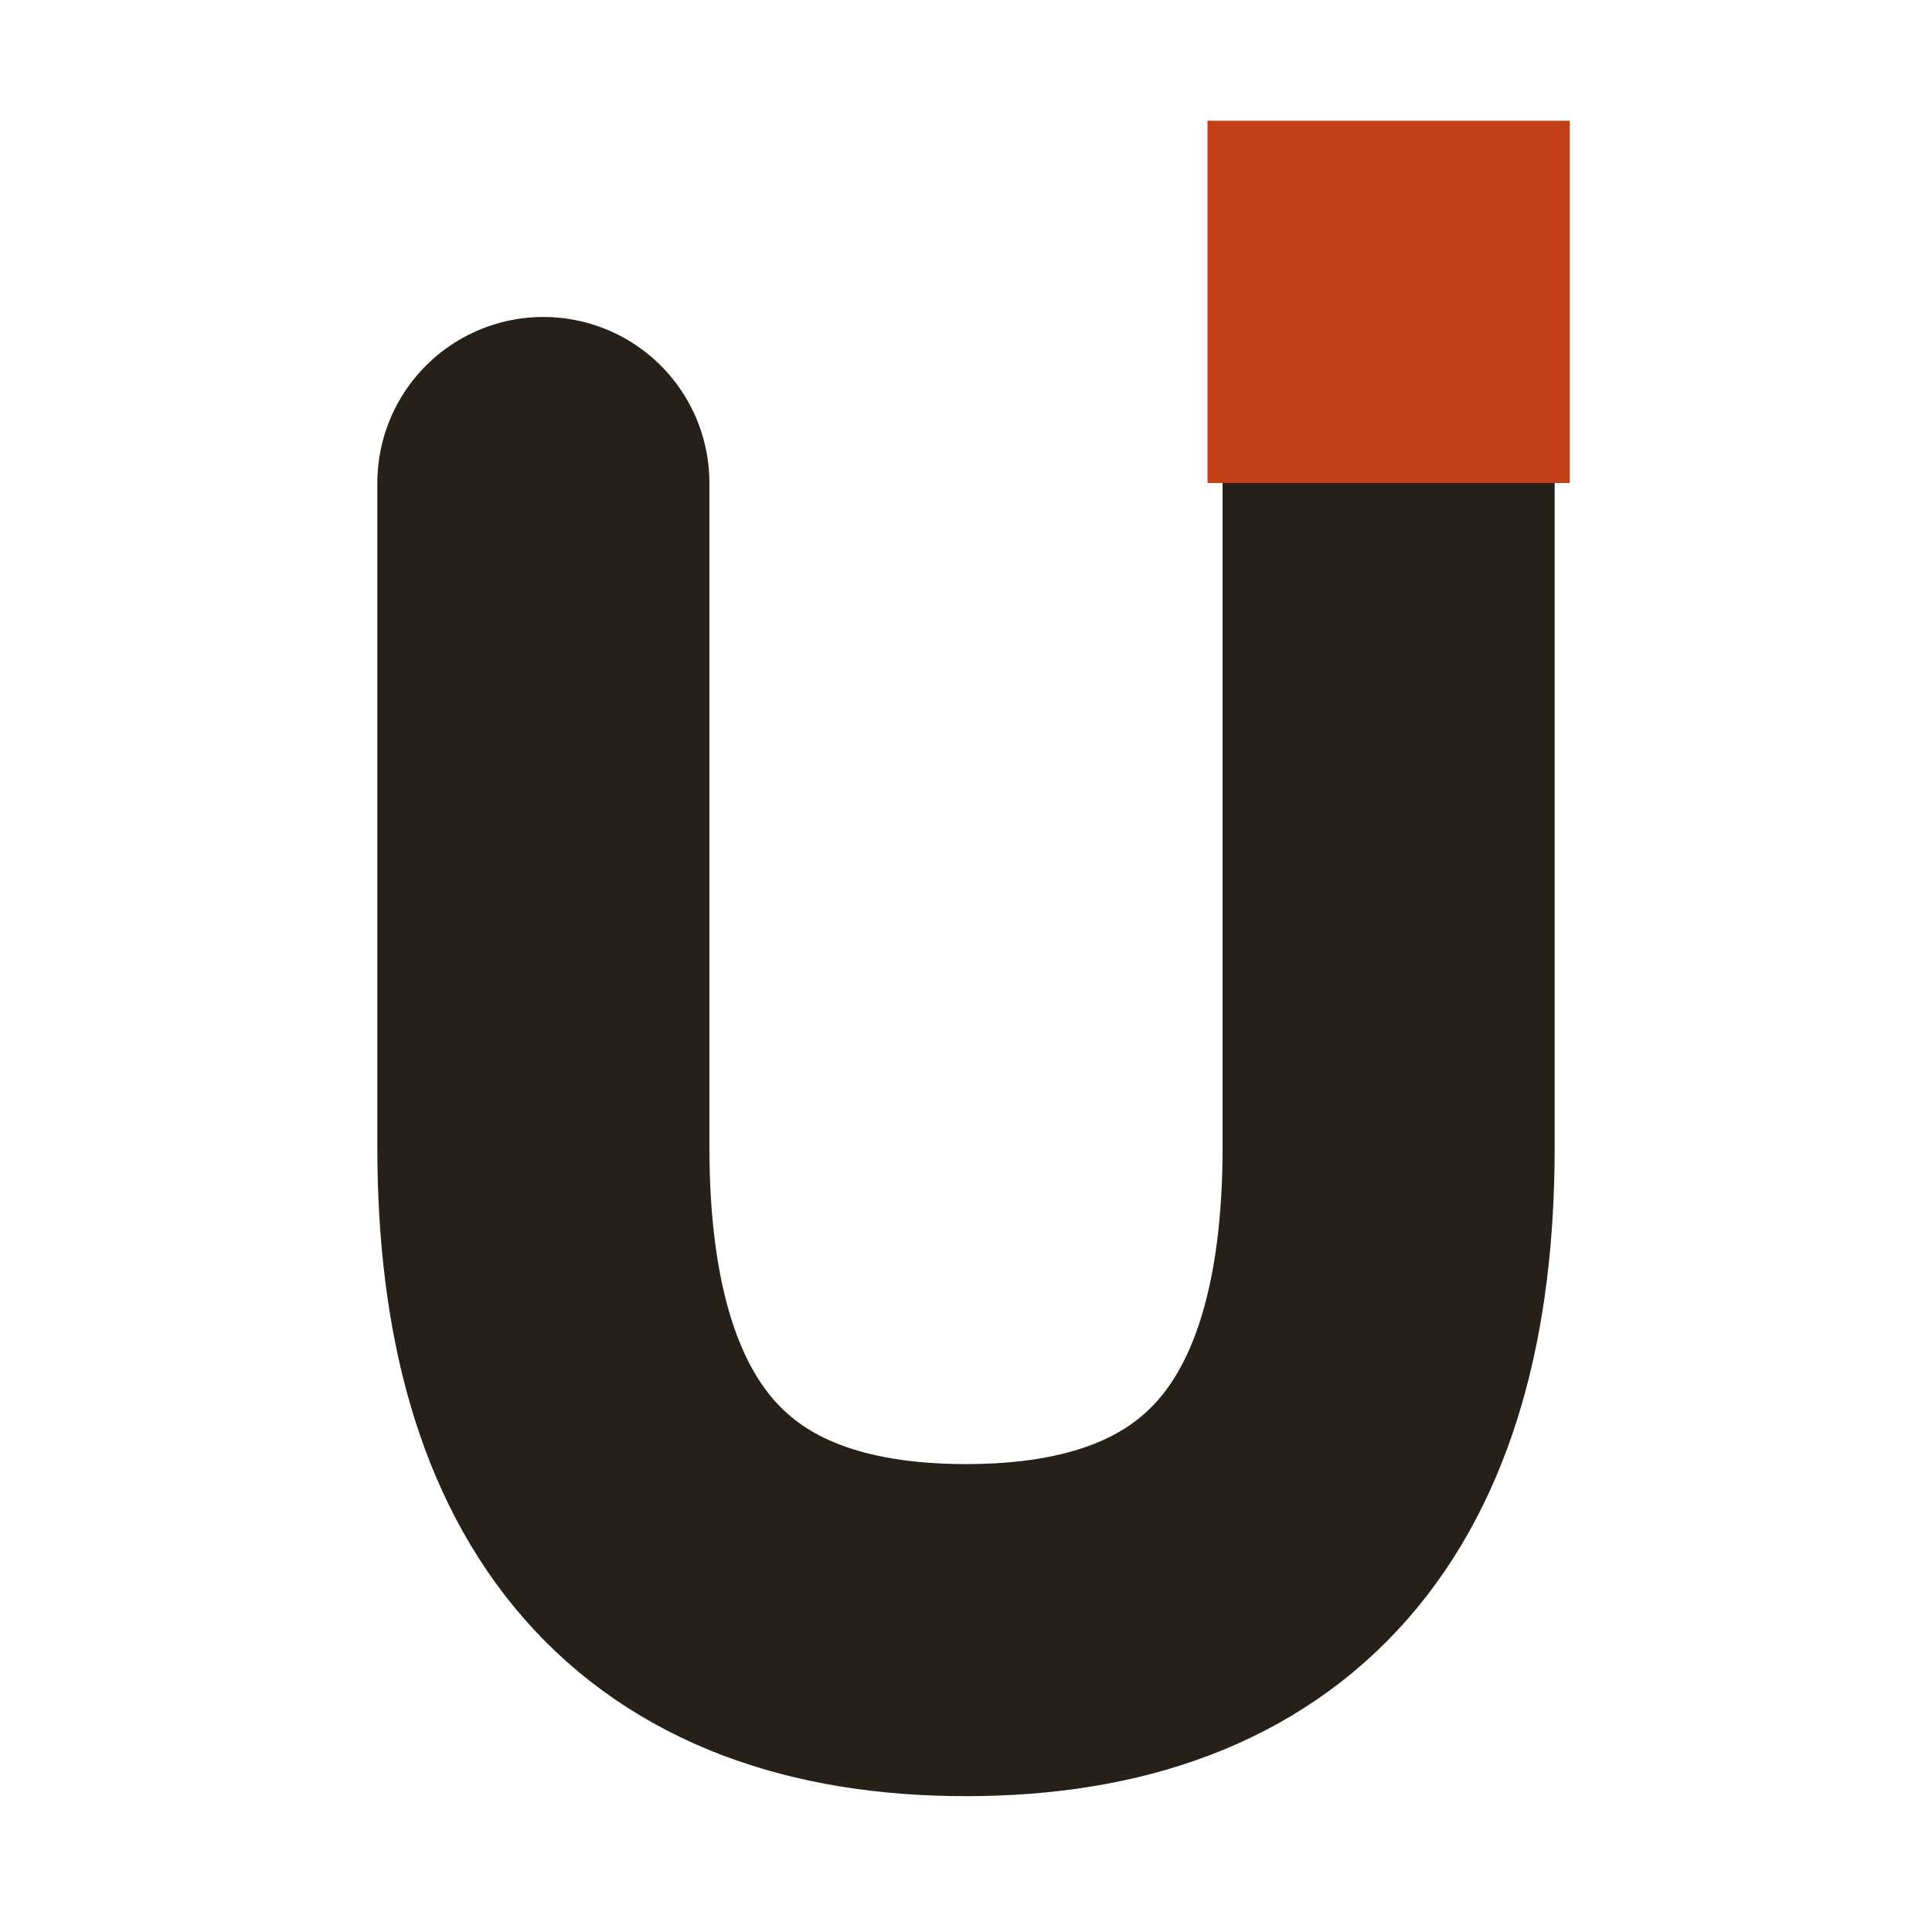
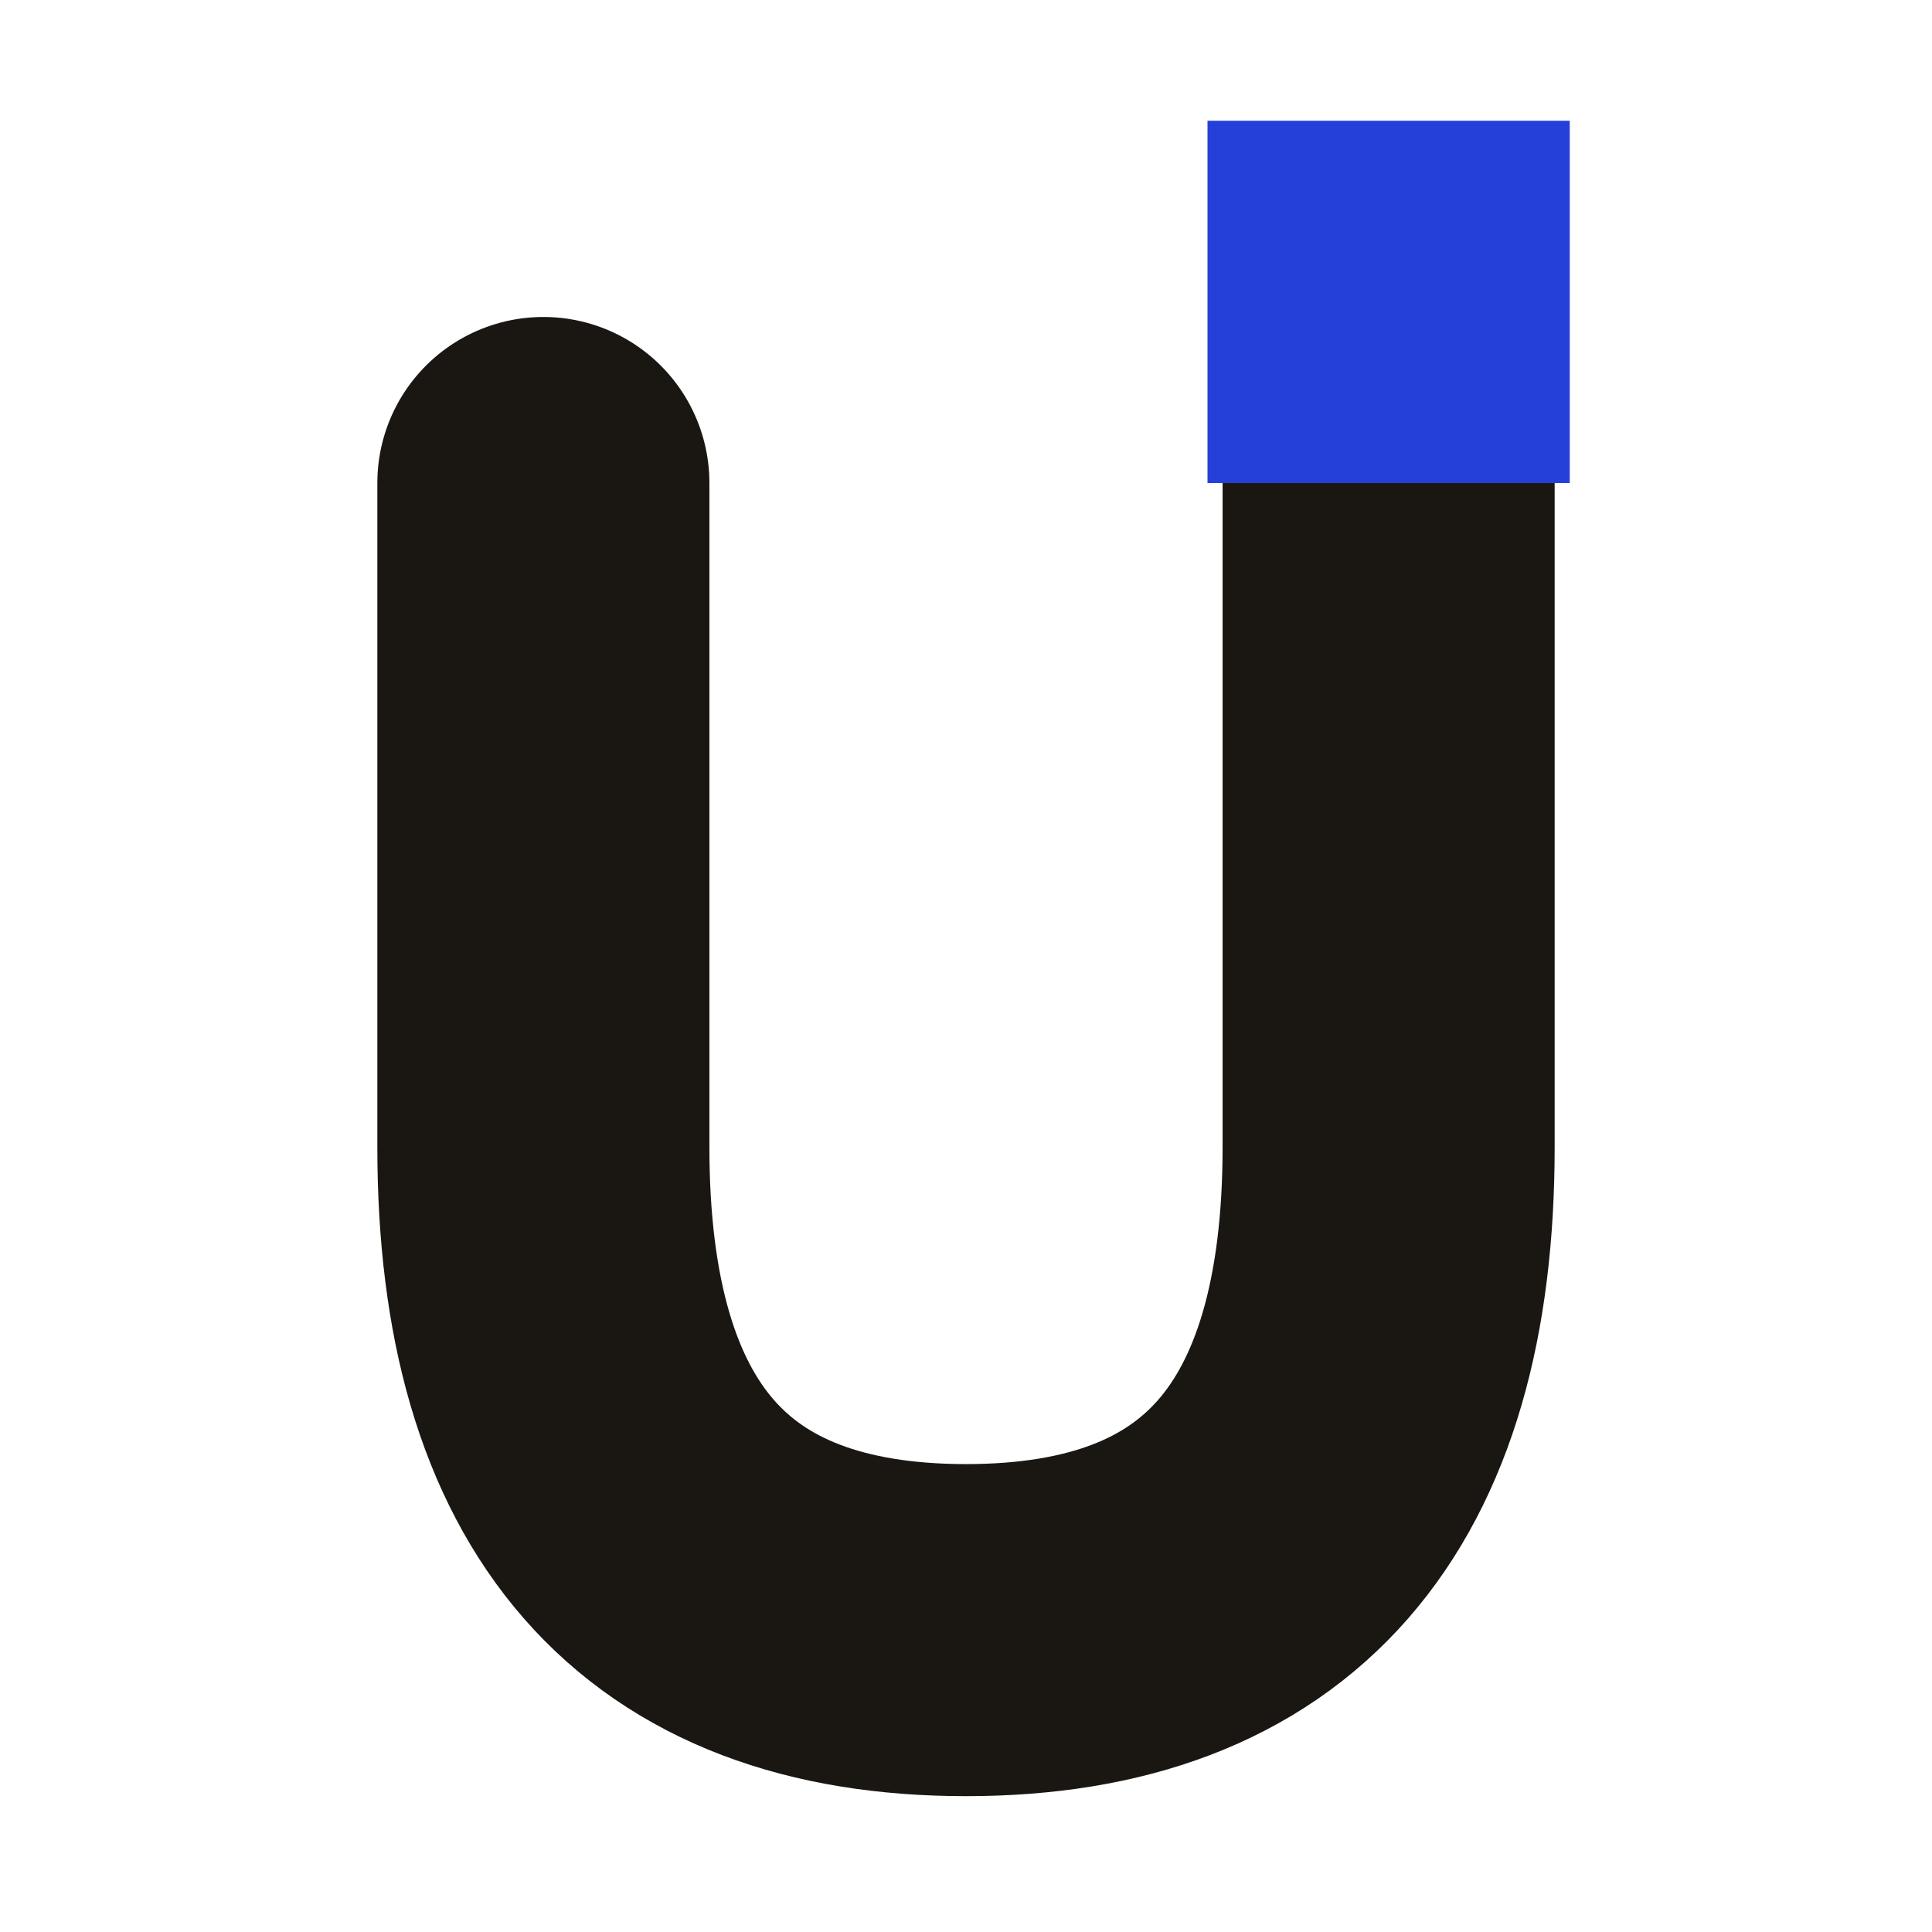
<svg xmlns="http://www.w3.org/2000/svg" width="16" height="16" viewBox="0 0 32 32">
-   <path d="M9 8L9 19Q9 27 16 27Q23 27 23 19L23 8" fill="none" stroke="#262019" stroke-width="5.5" stroke-linecap="round" stroke-linejoin="round" />
-   <rect x="20" y="2" width="6" height="6" fill="#C43E16" />
+   <path d="M9 8L9 19Q9 27 16 27Q23 27 23 19L23 8" fill="none" stroke="#1A1713" stroke-width="5.5" stroke-linecap="round" stroke-linejoin="round" />
+   <rect x="20" y="2" width="6" height="6" fill="#2540D9" />
</svg>
